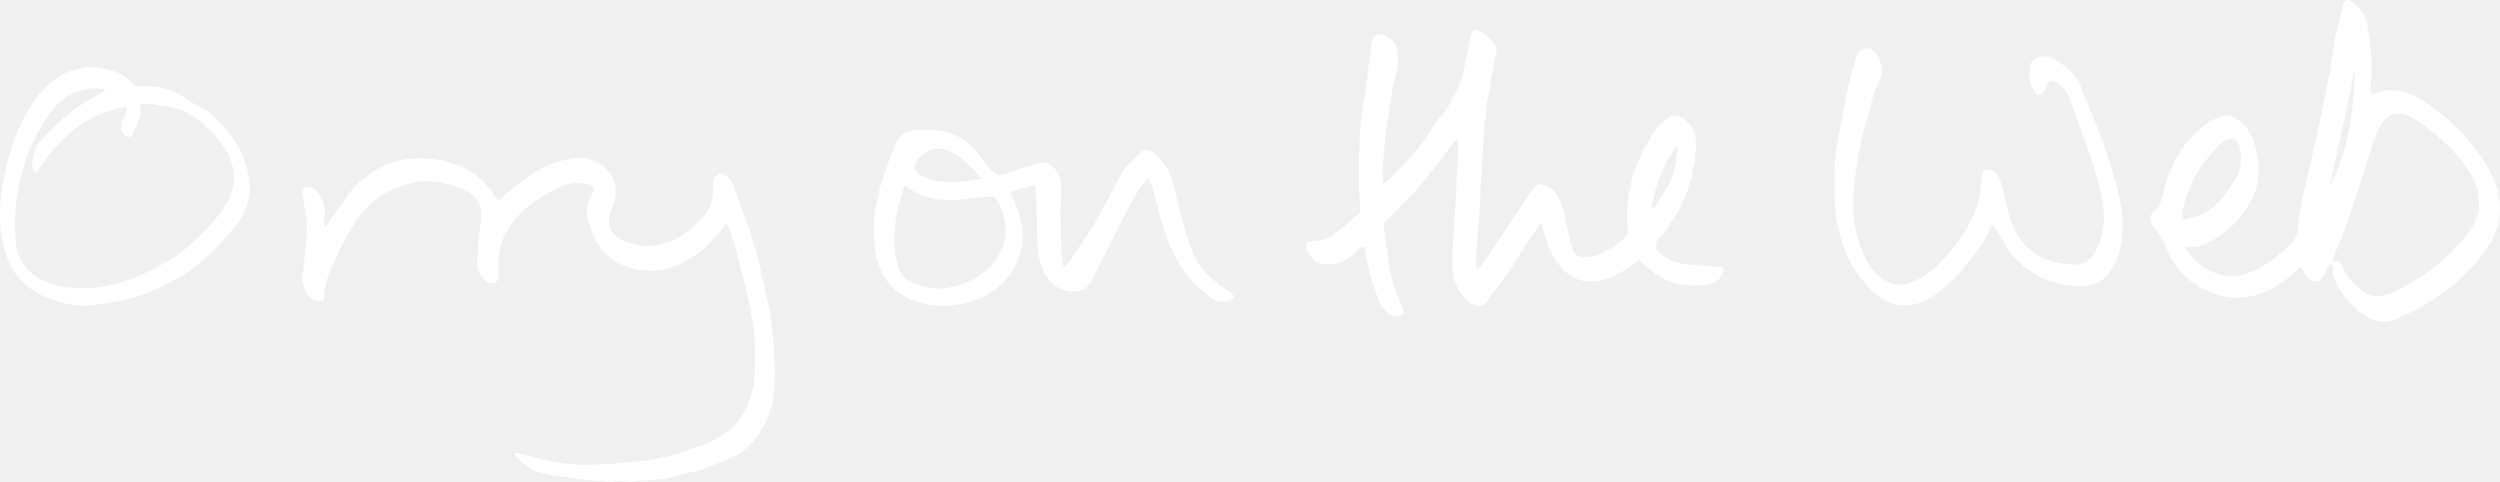
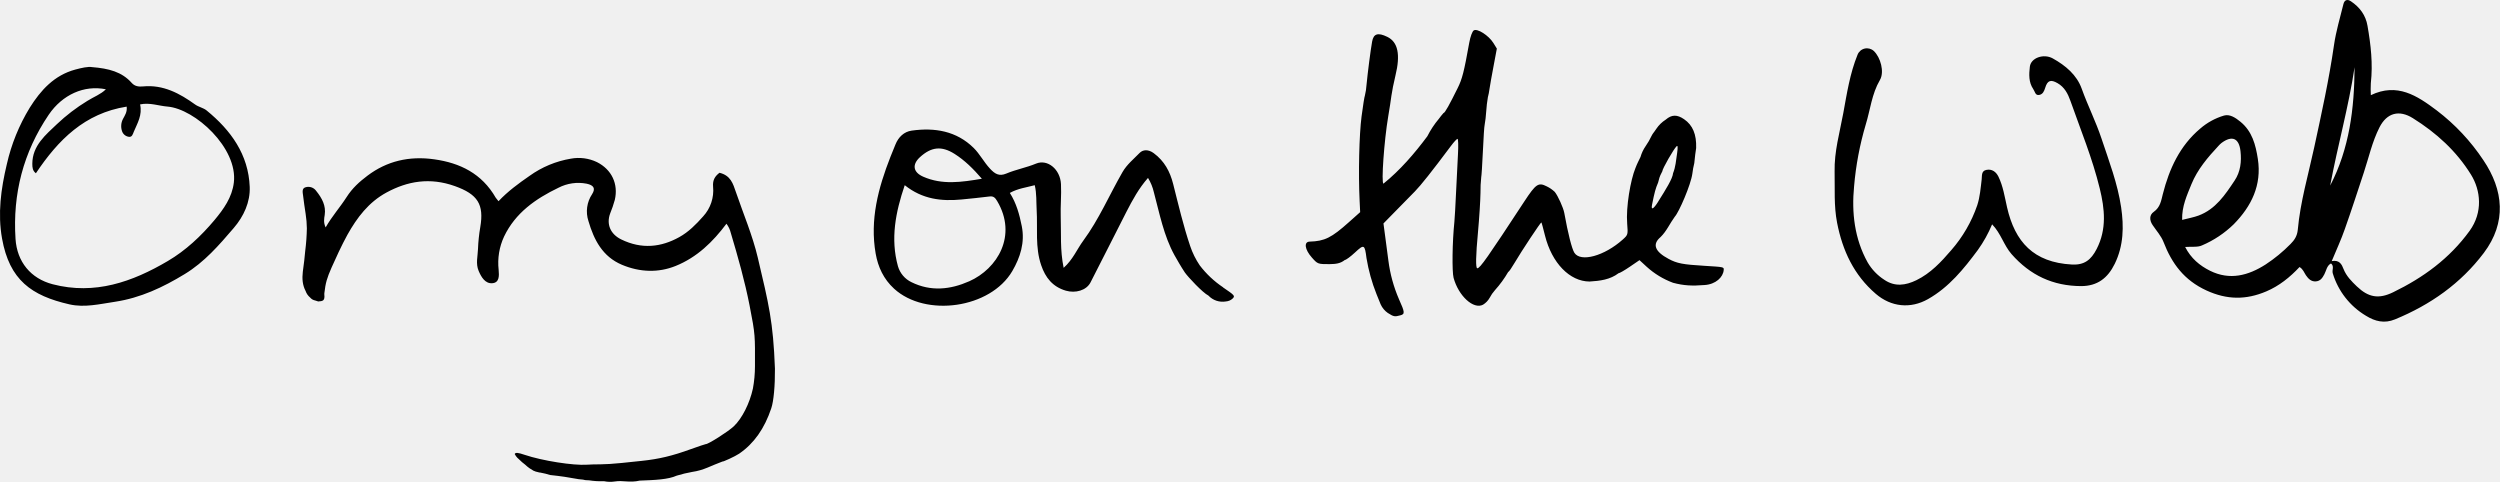
<svg xmlns="http://www.w3.org/2000/svg" viewBox="0 0 1505.5 290.16">
-   <path d="m1315.9 148.73c3.51 6.88 8.78 11.23 15 14.33 11.87 5.88 23 2.9 33.45-3.79a90.54 90.54 0 0 0 15-12.32c2.38-2.38 4-4.82 4.37-8.55 1.52-16.88 6.34-33.15 9.9-49.65 4.42-20.44 8.93-40.85 11.91-61.58 1.2-8.34 3.67-16.5 5.68-24.71.6-2.44 2.27-3.18 4.5-1.69 5.33 3.57 8.93 8.37 10 14.78 2 11.43 3.31 22.91 2 34.55a69 69 0 0 0 0 7.21c15.85-7.63 27.85.25 39.76 9.24a123.4 123.4 0 0 1 28 29.88c12.16 18 14.15 37.5.27 55.9s-32.2 31.26-53.49 40c-6.4 2.63-12 1.21-17.45-2.17a44.8 44.8 0 0 1 -20-25.53c-.63-2 1.08-4.22-1.08-6-2.56 1.39-2.82 4.35-4 6.56s-2.36 4-5 4.25c-2.86.28-4.62-1.54-6.07-3.64-1.11-1.6-1.65-3.64-3.87-5-5.76 6.15-12.24 11.39-20.07 14.7-12.08 5.12-23.5 5.15-36-.59-13.4-6.17-20.79-16.13-25.81-29.11-1.43-3.71-4.31-6.87-6.57-10.24-2-2.9-2.07-6.11.68-8 3.9-2.74 4.45-6.75 5.44-10.67 3.88-15.23 10.22-29.08 22.51-39.44a38.67 38.67 0 0 1 14.33-7.86c3.51-1 7 1.35 9.88 3.71 7.1 5.78 9.19 13.9 10.5 22.39 2.45 15.81-3.87 28.53-14.52 39.36a62.24 62.24 0 0 1 -19.13 12.74c-2.57 1.21-6.2.64-10.12.94zm88.27 8.51c4.84-.92 6.11 2.25 7.08 4.7 1.73 4.37 4.87 7.47 8.06 10.54 7 6.68 13.17 7.72 21.79 3.54 18.16-8.82 34-20.31 46.1-37 8.11-11.2 6.7-24.4.85-33.84-8.86-14.3-20.86-25.16-35-34-8.25-5.18-15.66-3.28-20.13 5.52-4.38 8.62-6.41 18.07-9.42 27.18-3.76 11.4-7.46 22.82-11.47 34.13-2.15 6.19-4.93 12.17-7.86 19.23zm-90.09-24.82c3.88-1 7-1.53 9.91-2.62 10.27-3.84 16-12.51 21.7-21.07 3.58-5.35 4.21-11.47 3.54-17.67-.85-7.89-5.08-9.66-11.4-5a14.52 14.52 0 0 0 -1.8 1.71c-6.52 7-12.7 14.22-16.34 23.13-2.69 6.67-5.83 13.31-5.61 21.52zm89.15-20.65c11.63-22.36 14.56-46.55 14.7-71.31-3.61 24.03-10.24 47.42-14.7 71.31zm-191.9 41.23c11.26 12.82 25 19.22 41.91 19.29 9.83 0 16.06-4.84 20.26-13.42 5.36-10.95 5.54-22.49 3.85-34-2.09-14.3-7.3-27.82-11.85-41.51-3.39-10.2-8.25-19.78-11.87-29.88-3-8.41-9.75-14-17.42-18.29-5.48-3.06-13.22-.4-13.84 5-.53 4.52-.77 9.35 2.06 13.46 1 1.38 1.16 4 3.6 3.52 2.13-.39 2.94-2.2 3.59-4.3 1.39-4.54 3.38-5.11 7.43-2.79 4.22 2.4 6.25 6.41 7.76 10.66 6.17 17.49 13.26 34.69 17.66 52.76 3 12.26 4.29 24.47-1.86 36.44-3.38 6.59-7.45 9.76-14.89 9.36-23.13-1.24-34.31-13.67-39.06-34.4-1.44-6.3-2.37-12.74-5.23-18.58-1.37-2.78-3.84-4.74-7.28-4-3.12.64-2.53 3.62-2.78 5.7-.65 5.26-1 10.48-2.69 15.64a81.11 81.11 0 0 1 -15.64 27c-6.08 7.1-12.46 13.92-21 18.08-6.46 3.13-13 4.11-19.39-.3a31.1 31.1 0 0 1 -9.92-10.36c-8-14.34-9.73-30.12-8.2-45.89a186.39 186.39 0 0 1 7-37.13c2.78-9 3.63-18.47 8.55-26.87 2.86-4.87.37-13.68-3.66-17.47a6.08 6.08 0 0 0 -9.82 2.28c-4.59 11.29-6.41 23.32-8.57 35.1s-5.49 23.11-5.23 35.31c.22 10.29-.5 20.51 1.5 30.76 3.28 16.79 10.11 31.46 23.31 42.79 9.21 7.91 20.89 9.15 31.47 3.14 12.65-7.18 21.54-18.19 30-29.59a77.34 77.34 0 0 0 8.57-15.42c5.35 5.54 7 12.54 11.68 17.91zm-1155.94-112.59c10.11.82 18 2.83 23.93 9.52 1.88 2.12 4.3 2.35 6.84 2.11 12.12-1.15 22 4.16 31.35 10.89 2.1 1.51 5 2 6.94 3.61 14.61 11.93 25.17 26.51 25.93 46 .36 9.14-3.57 17.7-9.63 24.77-8.82 10.29-17.63 20.52-29.5 27.73-13.14 8-26.6 14.36-42.07 16.7-9.18 1.36-18.18 3.63-27.38 1.54-22.88-5.22-36.1-14.67-40.57-39.64-2.68-15-.66-29.92 2.87-44.71a112.75 112.75 0 0 1 13.83-34.1c6.6-10.51 14.72-19.49 27.34-22.92 3.83-1.04 7.73-1.91 10.12-1.5zm-33.78 63.93c-1.95-1.53-2.14-3.31-2.15-5.66 0-11.08 8.23-17.6 14.81-23.91a109.14 109.14 0 0 1 18.31-14c4-2.52 8.08-3.93 11.18-7-13.06-2.7-26.21 3.23-34.43 15.34-15.33 22.63-21.75 47.64-19.98 74.79.9 13.75 9.13 23.84 22.42 27.29 25.29 6.57 47.91-1.41 69.28-14 10.82-6.35 20-15 28.11-24.65 5.53-6.64 10.58-13.66 11.66-22.59 2.52-20.8-23.43-44.43-40-45.77-5.32-.43-10.56-2.54-16.46-1.31 1.47 6.42-1.63 11.33-3.79 16.47-.61 1.45-1 3.52-3.27 3a5 5 0 0 1 -3.87-3.53 9.32 9.32 0 0 1 .66-7.24c1.11-2.09 2.61-4.18 2.19-7.36-25.28 4-41.22 20-54.67 40.13zm445.06 117.66h-.15.15c-1.08-28.46-3.7-38.72-10.33-66.85-3.17-13.44-8.69-26.32-13.17-39.46-1.78-5.2-3.17-10-9.89-11.65-2.61 2-4.22 4.27-3.86 8.39a23.08 23.08 0 0 1 -6 17.9c-4.25 4.8-8.73 9.35-14.39 12.48-10.81 6-22.44 7.47-34.93 1.37-6.61-3.23-9-9.25-6.68-15.58a72.75 72.75 0 0 0 2.82-8.24c2.22-9.54-1.83-18.25-10.76-22.74a25.56 25.56 0 0 0 -15.71-2.07 59.47 59.47 0 0 0 -24.85 10.34c-6.62 4.57-13.08 9.3-18.72 15.28a20.66 20.66 0 0 1 -1.68-2.12c-8.4-14.61-21.54-20.93-37-23.11q-22.81-3.23-40.15 9.8c-4.91 3.69-9.23 7.57-12.68 13-3.88 6.07-8.82 11.55-12.59 18.21-1.41-3-.9-5.31-.56-7.52.84-5.54-1.59-10.05-5.12-14.45a5.76 5.76 0 0 0 -6.37-2.22c-2.43.66-1.77 3.09-1.53 5.06.47 3.67.94 7.34 1.54 11a61 61 0 0 1 .73 8.75 125.54 125.54 0 0 1 -1 13.66c-.22 2.11-.41 4-.57 5.66-.3 2.27-.61 4.53-.87 6.8-.48 4.1-.22 7.91 1.69 11.57a8.8 8.8 0 0 0 2.7 3.89 5.28 5.28 0 0 0 3.11 1.82c.93.36 1.62.51 1.76.57 2.65-.18 4.14-.34 3.7-4.15a4.43 4.43 0 0 0 0-.72c.75-6.36 1.54-9.13 4.37-15.57 2.31-5.23 6.09-13.48 9.53-19.72 5.77-10.29 12.71-19.57 23.54-25.45 12.61-6.84 26.09-9.25 41.19-3.85 13.79 4.94 17.6 11 15.29 24.64a99.91 99.91 0 0 0 -1.38 13.2c-.14 4.4-1.49 8.83.41 13.27 1.56 3.64 3.93 7.77 8.3 7.36 4.13-.39 4.07-4.34 3.72-8.1a37.56 37.56 0 0 1 3.27-20c6.8-14.27 19-22.77 32.78-29.4a26.06 26.06 0 0 1 16.9-2.44c4.34.9 5.52 2.87 3.35 6.29a18.65 18.65 0 0 0 -2.21 16.26c3.31 11.29 8.48 21.37 20.15 26.29 10.89 4.58 22 4.86 32.27.74 12.94-5.2 22.52-14.54 30.68-25.46a14.75 14.75 0 0 1 2.61 5.52c4.31 14.41 8.39 28.87 11.28 43.51 3.59 18.22 3.31 18.5 3.28 36.81a74.12 74.12 0 0 1 -1.24 13.43c-1.95 8.94-6.54 18-11.49 22.7-3.35 3.18-15.48 10.89-16.91 10.75-.27 0-4.29 1.33-8.91 3-11.24 4.09-19.27 6-29.68 7.09l-12.15 1.27c-4.46.47-10.16.83-12.66.81s-6.16.08-8.1.22c-8.2.59-27-2.38-37.48-5.92-4.15-1.41-5.54-1.53-6.07-.52 1.08 2 1.49 2.21 4.43 4.92 3.42 2.55 2.47 2.58 6.87 5.13a11 11 0 0 0 2.88.91 3 3 0 0 0 1.21.22 50.67 50.67 0 0 1 6 1.48c6.1.63 11.28 1.41 17.12 2.5 5.48.43 1.53.53 6.28.69a47.12 47.12 0 0 0 9 .52 17.88 17.88 0 0 0 6.5.17c4.91-.84 8.76.92 15-.52 9.21-.34 17.16-.65 22.32-3a80.35 80.35 0 0 1 9.22-2.22c7.12-1 11.47-3.82 18.3-6.28 0 .4 7.63-3.07 10.06-4.73 8.85-6.05 15.23-15.07 19.32-27.32 1.45-4.27 2.3-13.67 2.21-23.87zm269.84-49a58.72 58.72 0 0 1 -14-13.16 47.76 47.76 0 0 1 -5.79-11.69c-4.14-12.26-7.07-24.86-10.25-37.38-1.89-7.48-5.28-13.78-11.68-18.53-3.22-2.39-6.51-2.23-8.55-.11-3.53 3.66-7.59 6.86-10.25 11.47-7.93 13.76-14.17 28.5-23.65 41.35-3.77 5.12-6.16 11.28-11.81 16.34-2.23-10.76-1.43-20.71-1.76-30.57-.22-6.61.48-13.26.15-19.87-.45-8.93-8.1-15.19-15-12.33-5.86 2.44-12.13 3.54-17.93 6-4.33 1.82-6.9.2-9.85-3-3.65-3.91-6.08-8.76-9.8-12.44-10.34-10.19-23.43-12.38-37.34-10.42-4.6.64-8 3.91-9.78 8.4q-1.5 3.69-3 7.41c-7.36 18.75-12.46 37.9-8.89 58.26 1.42 8.09 4.78 15.34 11.08 21.11 19 17.4 58 11.94 71.19-10.59 4.82-8.26 7.68-17.24 5.71-27.07-1.39-7-3.26-13.86-7.19-20 5-2.76 9.92-3.26 15-4.66 1.23 5.12.87 10.09 1.16 15 .65 11.08-1 22.34 2.72 33.19 2.55 7.52 6.92 13 14.83 15.33 5.79 1.69 12.37-.12 14.87-4.95 7.3-14.09 14.35-28.39 21.63-42.52 3.66-7.12 7.48-14.18 13-20.43a28.87 28.87 0 0 1 3.54 8.69c3.44 12.83 5.94 26.1 12.37 37.79q1.39 2.53 2.87 5c.88 1.41 2.41 4.09 3.4 5.46 2 2.85 10.76 12.2 14.2 13.92a11.71 11.71 0 0 0 10.55 3.53 6.64 6.64 0 0 0 4-1.71c1.62-1.61 1.33-1.95-5.75-6.75zm-182.51-78.36c6.84-6.23 13-6.9 20.79-2 6.17 3.89 11.3 9 16.49 15-12.32 2.07-23.84 3.8-35.25-1.2-6.11-2.64-6.98-7.25-2.03-11.8zm29.58 74.78c-11.28 5-23.05 6.25-34.67.52a15.38 15.38 0 0 1 -8.18-9.66c-4.55-16.48-1.46-32.4 4.1-48.76 10.72 8.57 22.22 9.75 34.24 8.61q8.45-.8 16.86-1.82c2.36-.29 3.36.75 4.56 2.77 12.29 20.67.25 40.76-16.88 48.34zm252.22 19.1a12.77 12.77 0 0 1 -4.37-5.24c-.68-1.77-1.81-4.57-2.52-6.22a105 105 0 0 1 -6-21.56c-1.05-8.35-1.45-8.55-6.93-3.45-2.66 2.48-5.42 4.51-6.12 4.51-2.76 2.18-5.4 2.43-9.22 2.5-7 0-7.14 0-10.66-4-4.27-4.8-4.91-9.46-1.31-9.56 9-.26 13.14-2.3 23.69-11.75l6.73-6-.33-6.84c-.8-16.5-.26-39.87 1.17-50.8.86-6.51 1.75-12.14 2-12.52a38.58 38.58 0 0 0 1-6.6c.7-7.35 2.41-20.6 3.35-25.91.85-4.82 3.48-5.65 9.17-2.88 6.41 3.12 8 10.64 4.87 23.38-1 4.13-2.09 9.53-2.4 12s-1.18 8.1-1.93 12.5c-2.47 14.53-4.3 40.5-2.86 40.5 9.94-8 18.72-18.19 26.4-28.5a54.45 54.45 0 0 1 6.93-10.5 44.46 44.46 0 0 1 2.81-3.5c.87 0 3.74-5.37 8.52-15 2.75-5.53 3.83-9.73 7-27.39.66-3.66 1.82-6.82 2.72-7.38 2.13-1.35 9 3.06 11.79 7.55l2.1 3.4-1.9 10.12c-1.06 5.57-2.22 12-2.56 14.39a34.18 34.18 0 0 1 -.94 4.77 80.61 80.61 0 0 0 -1 8.52 77.12 77.12 0 0 1 -1 8.51c-.17.28-.63 7.26-1 15.5s-.85 15.25-1 15.56a79.91 79.91 0 0 0 -.45 9.5c-.08 4.91-.75 15.46-1.49 23.43-1.36 14.5-1.5 22-.42 22 1.62 0 6.21-6.53 28.31-40.25 6.95-10.59 8.49-11.63 13.48-9.09a19 19 0 0 1 4.85 3.34c1.91 2.35 5.16 9.54 5.73 12.67 2.26 12.53 4.56 21.58 6.08 24 3.75 5.86 18.08 1.94 29.16-8 3.11-2.78 3.17-3 2.64-9.5-.82-10.11 2.06-26.46 4.94-33.44 1.25-3.25 2-4.44 3.08-6.76a22.1 22.1 0 0 1 3.09-6.53 41 41 0 0 0 3.58-6.2c.91-1.78 1.08-1.53 2.87-4.25a19.17 19.17 0 0 1 5.65-5.5c3.6-3.09 6.81-3.17 11.07-.25 5.19 3.56 7.53 9.15 7.25 17.34-.36 2.8-.74 4.66-1.12 9.08a49.85 49.85 0 0 0 -1.17 6.39c-.83 6.45-8 23.14-10.61 25.94-2.94 4-4.87 8.65-8.53 12.21q-7.68 6.48 4.85 13.15c5.12 2.73 8.47 3.37 21.67 4.17 11.68.71 11.64.7 11.51 2.48-.32 4.34-4.8 8.69-11.58 9.09-7.35.58-12.34.4-18.93-1.36a48.79 48.79 0 0 1 -15.86-9.63l-4.35-4-5.77 3.94c-3.17 2.17-6.25 3.94-6.85 3.94-5 3.83-11.13 4.64-17.47 5-11.93-.06-22.69-11.16-26.81-27.66-1.06-4.22-2-7.8-2.18-7.94-.32-.32-12.06 17.4-16.21 24.47-1.65 2.81-3.34 5.32-3.75 5.33a65.33 65.33 0 0 1 -8 11 23 23 0 0 0 -3.17 4.56 11.34 11.34 0 0 1 -4 4.18c-5.7 3.05-14.76-5.2-17.74-16.16-1-3.82-.79-21.54.48-33.75.2-1.92.65-9.8 1-17.5s.87-18.16 1.16-23.25.16-9.23-.28-9.21-2.2 1.93-3.93 4.25c-11.44 15.3-18.14 23.75-21.73 27.41l-11.51 11.73-7.42 7.56 1.23 9.24c.68 5.08 1.46 11 1.75 13.24a85.52 85.52 0 0 0 6.35 23.12c3.61 8 3.69 9 .77 9.75-3.35.92-3.97.8-7.39-1.39zm162.81-67.21c4.51-7.16 8.66-13.77 8.91-17 1.54-3.83 1.76-7.52 2.46-12.23.48-3.46.37-4.69-.35-4-1.72 1.64-8.59 13.58-8.59 15.1-2.05 3.9-1.74 4.11-2.52 6.74-1.59 3.74-2.13 5.74-3.67 13.41-.67 3.46.85 2.67 3.79-2.02z" fill="#fff" />
+   <path d="m1315.9 148.73c3.51 6.88 8.78 11.23 15 14.33 11.87 5.88 23 2.9 33.45-3.79a90.54 90.54 0 0 0 15-12.32c2.38-2.38 4-4.82 4.37-8.55 1.52-16.88 6.34-33.15 9.9-49.65 4.42-20.44 8.93-40.85 11.91-61.58 1.2-8.34 3.67-16.5 5.68-24.71.6-2.44 2.27-3.18 4.5-1.69 5.33 3.57 8.93 8.37 10 14.78 2 11.43 3.31 22.91 2 34.55a69 69 0 0 0 0 7.21c15.85-7.63 27.85.25 39.76 9.24a123.4 123.4 0 0 1 28 29.88c12.16 18 14.15 37.5.27 55.9s-32.2 31.26-53.49 40c-6.4 2.63-12 1.21-17.45-2.17a44.8 44.8 0 0 1 -20-25.53c-.63-2 1.08-4.22-1.08-6-2.56 1.39-2.82 4.35-4 6.56s-2.36 4-5 4.25c-2.86.28-4.62-1.54-6.07-3.64-1.11-1.6-1.65-3.64-3.87-5-5.76 6.15-12.24 11.39-20.07 14.7-12.08 5.12-23.5 5.15-36-.59-13.4-6.17-20.79-16.13-25.81-29.11-1.43-3.71-4.31-6.87-6.57-10.24-2-2.9-2.07-6.11.68-8 3.9-2.74 4.45-6.75 5.44-10.67 3.88-15.23 10.22-29.08 22.51-39.44a38.67 38.67 0 0 1 14.33-7.86c3.51-1 7 1.35 9.88 3.71 7.1 5.78 9.19 13.9 10.5 22.39 2.45 15.81-3.87 28.53-14.52 39.36a62.24 62.24 0 0 1 -19.13 12.74c-2.57 1.21-6.2.64-10.12.94zm88.27 8.51c4.84-.92 6.11 2.25 7.08 4.7 1.73 4.37 4.87 7.47 8.06 10.54 7 6.68 13.17 7.72 21.79 3.54 18.16-8.82 34-20.31 46.1-37 8.11-11.2 6.7-24.4.85-33.84-8.86-14.3-20.86-25.16-35-34-8.25-5.18-15.66-3.28-20.13 5.52-4.38 8.62-6.41 18.07-9.42 27.18-3.76 11.4-7.46 22.82-11.47 34.13-2.15 6.19-4.93 12.17-7.86 19.23zm-90.09-24.82c3.88-1 7-1.53 9.91-2.62 10.27-3.84 16-12.51 21.7-21.07 3.58-5.35 4.21-11.47 3.54-17.67-.85-7.89-5.08-9.66-11.4-5a14.52 14.52 0 0 0 -1.8 1.71c-6.52 7-12.7 14.22-16.34 23.13-2.69 6.67-5.83 13.31-5.61 21.52zm89.15-20.65c11.63-22.36 14.56-46.55 14.7-71.31-3.61 24.03-10.24 47.42-14.7 71.31zm-191.9 41.23c11.26 12.82 25 19.22 41.91 19.29 9.83 0 16.06-4.84 20.26-13.42 5.36-10.95 5.54-22.49 3.85-34-2.09-14.3-7.3-27.82-11.85-41.51-3.39-10.2-8.25-19.78-11.87-29.88-3-8.41-9.75-14-17.42-18.29-5.48-3.06-13.22-.4-13.84 5-.53 4.52-.77 9.35 2.06 13.46 1 1.38 1.16 4 3.6 3.52 2.13-.39 2.94-2.2 3.59-4.3 1.39-4.54 3.38-5.11 7.43-2.79 4.22 2.4 6.25 6.41 7.76 10.66 6.17 17.49 13.26 34.69 17.66 52.76 3 12.26 4.29 24.47-1.86 36.44-3.38 6.59-7.45 9.76-14.89 9.36-23.13-1.24-34.31-13.67-39.06-34.4-1.44-6.3-2.37-12.74-5.23-18.58-1.37-2.78-3.84-4.74-7.28-4-3.12.64-2.53 3.62-2.78 5.7-.65 5.26-1 10.48-2.69 15.64a81.11 81.11 0 0 1 -15.64 27c-6.08 7.1-12.46 13.92-21 18.08-6.46 3.13-13 4.11-19.39-.3a31.1 31.1 0 0 1 -9.92-10.36c-8-14.34-9.73-30.12-8.2-45.89a186.39 186.39 0 0 1 7-37.13c2.78-9 3.63-18.47 8.55-26.87 2.86-4.87.37-13.68-3.66-17.47a6.08 6.08 0 0 0 -9.82 2.28c-4.59 11.29-6.41 23.32-8.57 35.1s-5.49 23.11-5.23 35.31c.22 10.29-.5 20.51 1.5 30.76 3.28 16.79 10.11 31.46 23.31 42.79 9.21 7.91 20.89 9.15 31.47 3.14 12.65-7.18 21.54-18.19 30-29.59a77.34 77.34 0 0 0 8.57-15.42c5.35 5.54 7 12.54 11.68 17.91zm-1155.94-112.59c10.11.82 18 2.83 23.93 9.52 1.88 2.12 4.3 2.35 6.84 2.11 12.12-1.15 22 4.16 31.35 10.89 2.1 1.51 5 2 6.94 3.61 14.61 11.93 25.17 26.51 25.93 46 .36 9.14-3.57 17.7-9.63 24.77-8.82 10.29-17.63 20.52-29.5 27.73-13.14 8-26.6 14.36-42.07 16.7-9.18 1.36-18.18 3.63-27.38 1.54-22.88-5.22-36.1-14.67-40.57-39.64-2.68-15-.66-29.92 2.87-44.71a112.75 112.75 0 0 1 13.83-34.1c6.6-10.51 14.72-19.49 27.34-22.92 3.83-1.04 7.73-1.91 10.12-1.5zm-33.78 63.93c-1.95-1.53-2.14-3.31-2.15-5.66 0-11.08 8.23-17.6 14.81-23.91a109.14 109.14 0 0 1 18.31-14c4-2.52 8.08-3.93 11.18-7-13.06-2.7-26.21 3.23-34.43 15.34-15.33 22.63-21.75 47.64-19.98 74.79.9 13.75 9.13 23.84 22.42 27.29 25.29 6.57 47.91-1.41 69.28-14 10.82-6.35 20-15 28.11-24.65 5.53-6.64 10.58-13.66 11.66-22.59 2.52-20.8-23.43-44.43-40-45.77-5.32-.43-10.56-2.54-16.46-1.31 1.47 6.42-1.63 11.33-3.79 16.47-.61 1.45-1 3.52-3.27 3a5 5 0 0 1 -3.87-3.53 9.32 9.32 0 0 1 .66-7.24c1.11-2.09 2.61-4.18 2.19-7.36-25.28 4-41.22 20-54.67 40.13zm445.06 117.66h-.15.15c-1.08-28.46-3.7-38.72-10.33-66.85-3.17-13.44-8.69-26.32-13.17-39.46-1.78-5.2-3.17-10-9.89-11.65-2.61 2-4.22 4.27-3.86 8.39a23.08 23.08 0 0 1 -6 17.9c-4.25 4.8-8.73 9.35-14.39 12.48-10.81 6-22.44 7.47-34.93 1.37-6.61-3.23-9-9.25-6.68-15.58a72.75 72.75 0 0 0 2.82-8.24c2.22-9.54-1.83-18.25-10.76-22.74a25.56 25.56 0 0 0 -15.71-2.07 59.47 59.47 0 0 0 -24.85 10.34c-6.62 4.57-13.08 9.3-18.72 15.28a20.66 20.66 0 0 1 -1.68-2.12c-8.4-14.61-21.54-20.93-37-23.11q-22.81-3.23-40.15 9.8c-4.91 3.69-9.23 7.57-12.68 13-3.88 6.07-8.82 11.55-12.59 18.21-1.41-3-.9-5.31-.56-7.52.84-5.54-1.59-10.05-5.12-14.45a5.76 5.76 0 0 0 -6.37-2.22c-2.43.66-1.77 3.09-1.53 5.06.47 3.67.94 7.34 1.54 11a61 61 0 0 1 .73 8.75 125.54 125.54 0 0 1 -1 13.66c-.22 2.11-.41 4-.57 5.66-.3 2.27-.61 4.53-.87 6.8-.48 4.1-.22 7.91 1.69 11.57a8.8 8.8 0 0 0 2.7 3.89 5.28 5.28 0 0 0 3.11 1.82c.93.36 1.62.51 1.76.57 2.65-.18 4.14-.34 3.7-4.15a4.43 4.43 0 0 0 0-.72c.75-6.36 1.54-9.13 4.37-15.57 2.31-5.23 6.09-13.48 9.53-19.72 5.77-10.29 12.71-19.57 23.54-25.45 12.61-6.84 26.09-9.25 41.19-3.85 13.79 4.94 17.6 11 15.29 24.64a99.91 99.91 0 0 0 -1.38 13.2c-.14 4.4-1.49 8.83.41 13.27 1.56 3.64 3.93 7.77 8.3 7.36 4.13-.39 4.07-4.34 3.72-8.1a37.56 37.56 0 0 1 3.27-20c6.8-14.27 19-22.77 32.78-29.4a26.06 26.06 0 0 1 16.9-2.44c4.34.9 5.52 2.87 3.35 6.29a18.65 18.65 0 0 0 -2.21 16.26c3.31 11.29 8.48 21.37 20.15 26.29 10.89 4.58 22 4.86 32.27.74 12.94-5.2 22.52-14.54 30.68-25.46a14.75 14.75 0 0 1 2.61 5.52c4.31 14.41 8.39 28.87 11.28 43.51 3.59 18.22 3.31 18.5 3.28 36.81a74.12 74.12 0 0 1 -1.24 13.43c-1.95 8.94-6.54 18-11.49 22.7-3.35 3.18-15.48 10.89-16.91 10.75-.27 0-4.29 1.33-8.91 3-11.24 4.09-19.27 6-29.68 7.09l-12.15 1.27c-4.46.47-10.16.83-12.66.81s-6.16.08-8.1.22c-8.2.59-27-2.38-37.48-5.92-4.15-1.41-5.54-1.53-6.07-.52 1.08 2 1.49 2.21 4.43 4.92 3.42 2.55 2.47 2.58 6.87 5.13a11 11 0 0 0 2.88.91 3 3 0 0 0 1.21.22 50.67 50.67 0 0 1 6 1.48c6.1.63 11.28 1.41 17.12 2.5 5.48.43 1.53.53 6.28.69a47.12 47.12 0 0 0 9 .52 17.88 17.88 0 0 0 6.5.17c4.91-.84 8.76.92 15-.52 9.21-.34 17.16-.65 22.32-3a80.35 80.35 0 0 1 9.22-2.22c7.12-1 11.47-3.82 18.3-6.28 0 .4 7.63-3.07 10.06-4.73 8.85-6.05 15.23-15.07 19.32-27.32 1.45-4.27 2.3-13.67 2.21-23.87zm269.84-49a58.72 58.72 0 0 1 -14-13.16 47.76 47.76 0 0 1 -5.79-11.69c-4.14-12.26-7.07-24.86-10.25-37.38-1.89-7.48-5.28-13.78-11.68-18.53-3.22-2.39-6.51-2.23-8.55-.11-3.53 3.66-7.59 6.86-10.25 11.47-7.93 13.76-14.17 28.5-23.65 41.35-3.77 5.12-6.16 11.28-11.81 16.34-2.23-10.76-1.43-20.71-1.76-30.57-.22-6.61.48-13.26.15-19.87-.45-8.93-8.1-15.19-15-12.33-5.86 2.44-12.13 3.54-17.93 6-4.33 1.82-6.9.2-9.85-3-3.65-3.91-6.08-8.76-9.8-12.44-10.34-10.19-23.43-12.38-37.34-10.42-4.6.64-8 3.91-9.78 8.4q-1.5 3.69-3 7.41c-7.36 18.75-12.46 37.9-8.89 58.26 1.42 8.09 4.78 15.34 11.08 21.11 19 17.4 58 11.94 71.19-10.59 4.82-8.26 7.68-17.24 5.71-27.07-1.39-7-3.26-13.86-7.19-20 5-2.76 9.92-3.26 15-4.66 1.23 5.12.87 10.09 1.16 15 .65 11.08-1 22.34 2.72 33.19 2.55 7.52 6.92 13 14.83 15.33 5.79 1.69 12.37-.12 14.87-4.95 7.3-14.09 14.35-28.39 21.63-42.52 3.66-7.12 7.48-14.18 13-20.43a28.87 28.87 0 0 1 3.54 8.69c3.44 12.83 5.94 26.1 12.37 37.79q1.39 2.53 2.87 5c.88 1.41 2.41 4.09 3.4 5.46 2 2.85 10.76 12.2 14.2 13.92a11.71 11.71 0 0 0 10.55 3.53 6.64 6.64 0 0 0 4-1.71c1.62-1.61 1.33-1.95-5.75-6.75zm-182.51-78.36c6.84-6.23 13-6.9 20.79-2 6.17 3.89 11.3 9 16.49 15-12.32 2.07-23.84 3.8-35.25-1.2-6.11-2.64-6.98-7.25-2.03-11.8zm29.58 74.78c-11.28 5-23.05 6.25-34.67.52a15.38 15.38 0 0 1 -8.18-9.66c-4.55-16.48-1.46-32.4 4.1-48.76 10.72 8.57 22.22 9.75 34.24 8.61q8.45-.8 16.86-1.82c2.36-.29 3.36.75 4.56 2.77 12.29 20.67.25 40.76-16.88 48.34zm252.22 19.1a12.77 12.77 0 0 1 -4.37-5.24c-.68-1.77-1.81-4.57-2.52-6.22a105 105 0 0 1 -6-21.56c-1.05-8.35-1.45-8.55-6.93-3.45-2.66 2.48-5.42 4.51-6.12 4.51-2.76 2.18-5.4 2.43-9.22 2.5-7 0-7.14 0-10.66-4-4.27-4.8-4.91-9.46-1.31-9.56 9-.26 13.14-2.3 23.69-11.75l6.73-6-.33-6.84c-.8-16.5-.26-39.87 1.17-50.8.86-6.51 1.75-12.14 2-12.52a38.58 38.58 0 0 0 1-6.6c.7-7.35 2.41-20.6 3.35-25.91.85-4.82 3.48-5.65 9.17-2.88 6.41 3.12 8 10.64 4.87 23.38-1 4.13-2.09 9.53-2.4 12s-1.18 8.1-1.93 12.5c-2.47 14.53-4.3 40.5-2.86 40.5 9.94-8 18.72-18.19 26.4-28.5a54.45 54.45 0 0 1 6.93-10.5 44.46 44.46 0 0 1 2.81-3.5c.87 0 3.74-5.37 8.52-15 2.75-5.53 3.83-9.73 7-27.39.66-3.66 1.82-6.82 2.72-7.38 2.13-1.35 9 3.06 11.79 7.55l2.1 3.4-1.9 10.12c-1.06 5.57-2.22 12-2.56 14.39a34.18 34.18 0 0 1 -.94 4.77 80.61 80.61 0 0 0 -1 8.52 77.12 77.12 0 0 1 -1 8.51c-.17.28-.63 7.26-1 15.5s-.85 15.25-1 15.56a79.91 79.91 0 0 0 -.45 9.5c-.08 4.91-.75 15.46-1.49 23.43-1.36 14.5-1.5 22-.42 22 1.62 0 6.21-6.53 28.31-40.25 6.95-10.59 8.49-11.63 13.48-9.09a19 19 0 0 1 4.85 3.34c1.91 2.35 5.16 9.54 5.73 12.67 2.26 12.53 4.56 21.58 6.08 24 3.75 5.86 18.08 1.94 29.16-8 3.11-2.78 3.17-3 2.64-9.5-.82-10.11 2.06-26.46 4.94-33.44 1.25-3.25 2-4.44 3.08-6.76a22.1 22.1 0 0 1 3.09-6.53 41 41 0 0 0 3.58-6.2c.91-1.78 1.08-1.53 2.87-4.25a19.17 19.17 0 0 1 5.65-5.5c3.6-3.09 6.81-3.17 11.07-.25 5.19 3.56 7.53 9.15 7.25 17.34-.36 2.8-.74 4.66-1.12 9.08a49.85 49.85 0 0 0 -1.17 6.39c-.83 6.45-8 23.14-10.61 25.94-2.94 4-4.87 8.65-8.53 12.21q-7.68 6.48 4.85 13.15c5.12 2.73 8.47 3.37 21.67 4.17 11.68.71 11.64.7 11.51 2.48-.32 4.34-4.8 8.69-11.58 9.09-7.35.58-12.34.4-18.93-1.36a48.79 48.79 0 0 1 -15.86-9.63l-4.35-4-5.77 3.94c-3.17 2.17-6.25 3.94-6.85 3.94-5 3.83-11.13 4.64-17.47 5-11.93-.06-22.69-11.16-26.81-27.66-1.06-4.22-2-7.8-2.18-7.94-.32-.32-12.06 17.4-16.21 24.47-1.65 2.81-3.34 5.32-3.75 5.33a65.33 65.33 0 0 1 -8 11 23 23 0 0 0 -3.17 4.56 11.34 11.34 0 0 1 -4 4.18c-5.7 3.05-14.76-5.2-17.74-16.16-1-3.82-.79-21.54.48-33.75.2-1.92.65-9.8 1-17.5s.87-18.16 1.16-23.25.16-9.23-.28-9.21-2.2 1.93-3.93 4.25c-11.44 15.3-18.14 23.75-21.73 27.41l-11.51 11.73-7.42 7.56 1.23 9.24c.68 5.08 1.46 11 1.75 13.24a85.52 85.52 0 0 0 6.35 23.12c3.61 8 3.69 9 .77 9.75-3.35.92-3.97.8-7.39-1.39zm162.81-67.21c4.51-7.16 8.66-13.77 8.91-17 1.54-3.83 1.76-7.52 2.46-12.23.48-3.46.37-4.69-.35-4-1.72 1.64-8.59 13.58-8.59 15.1-2.05 3.9-1.74 4.11-2.52 6.74-1.59 3.74-2.13 5.74-3.67 13.41-.67 3.46.85 2.67 3.79-2.02z" fill="currentColor" />
</svg>
